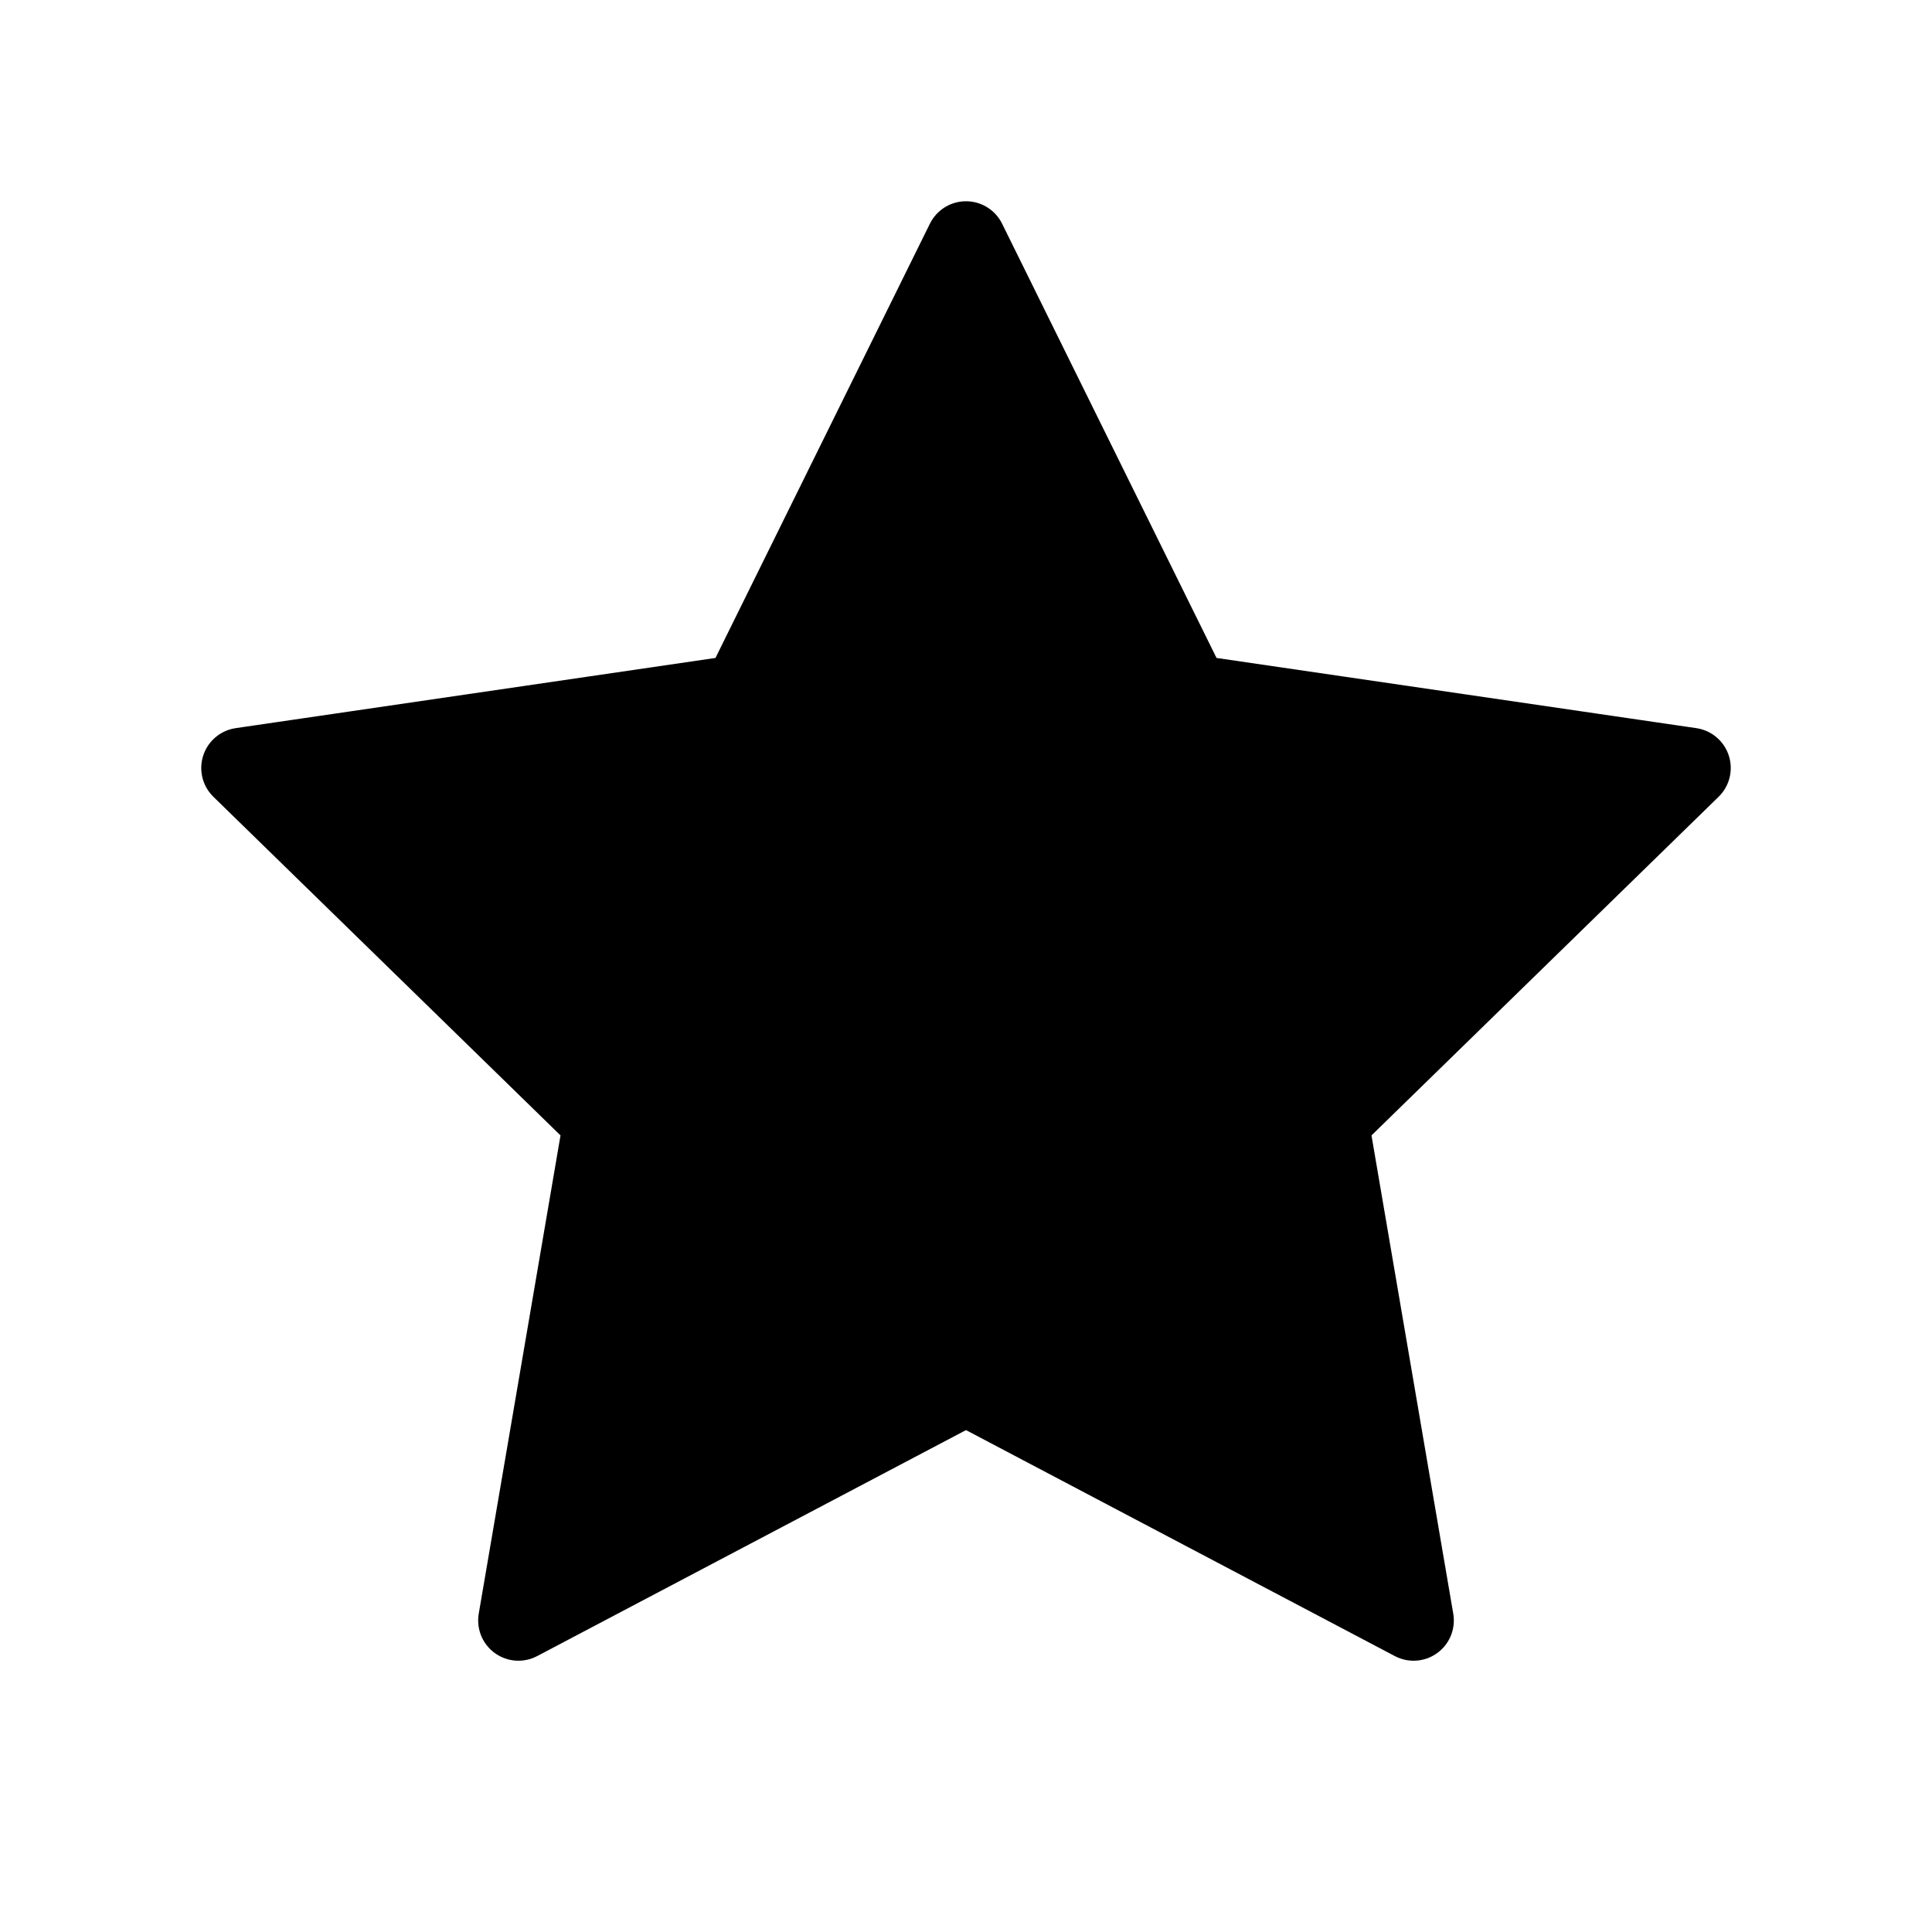
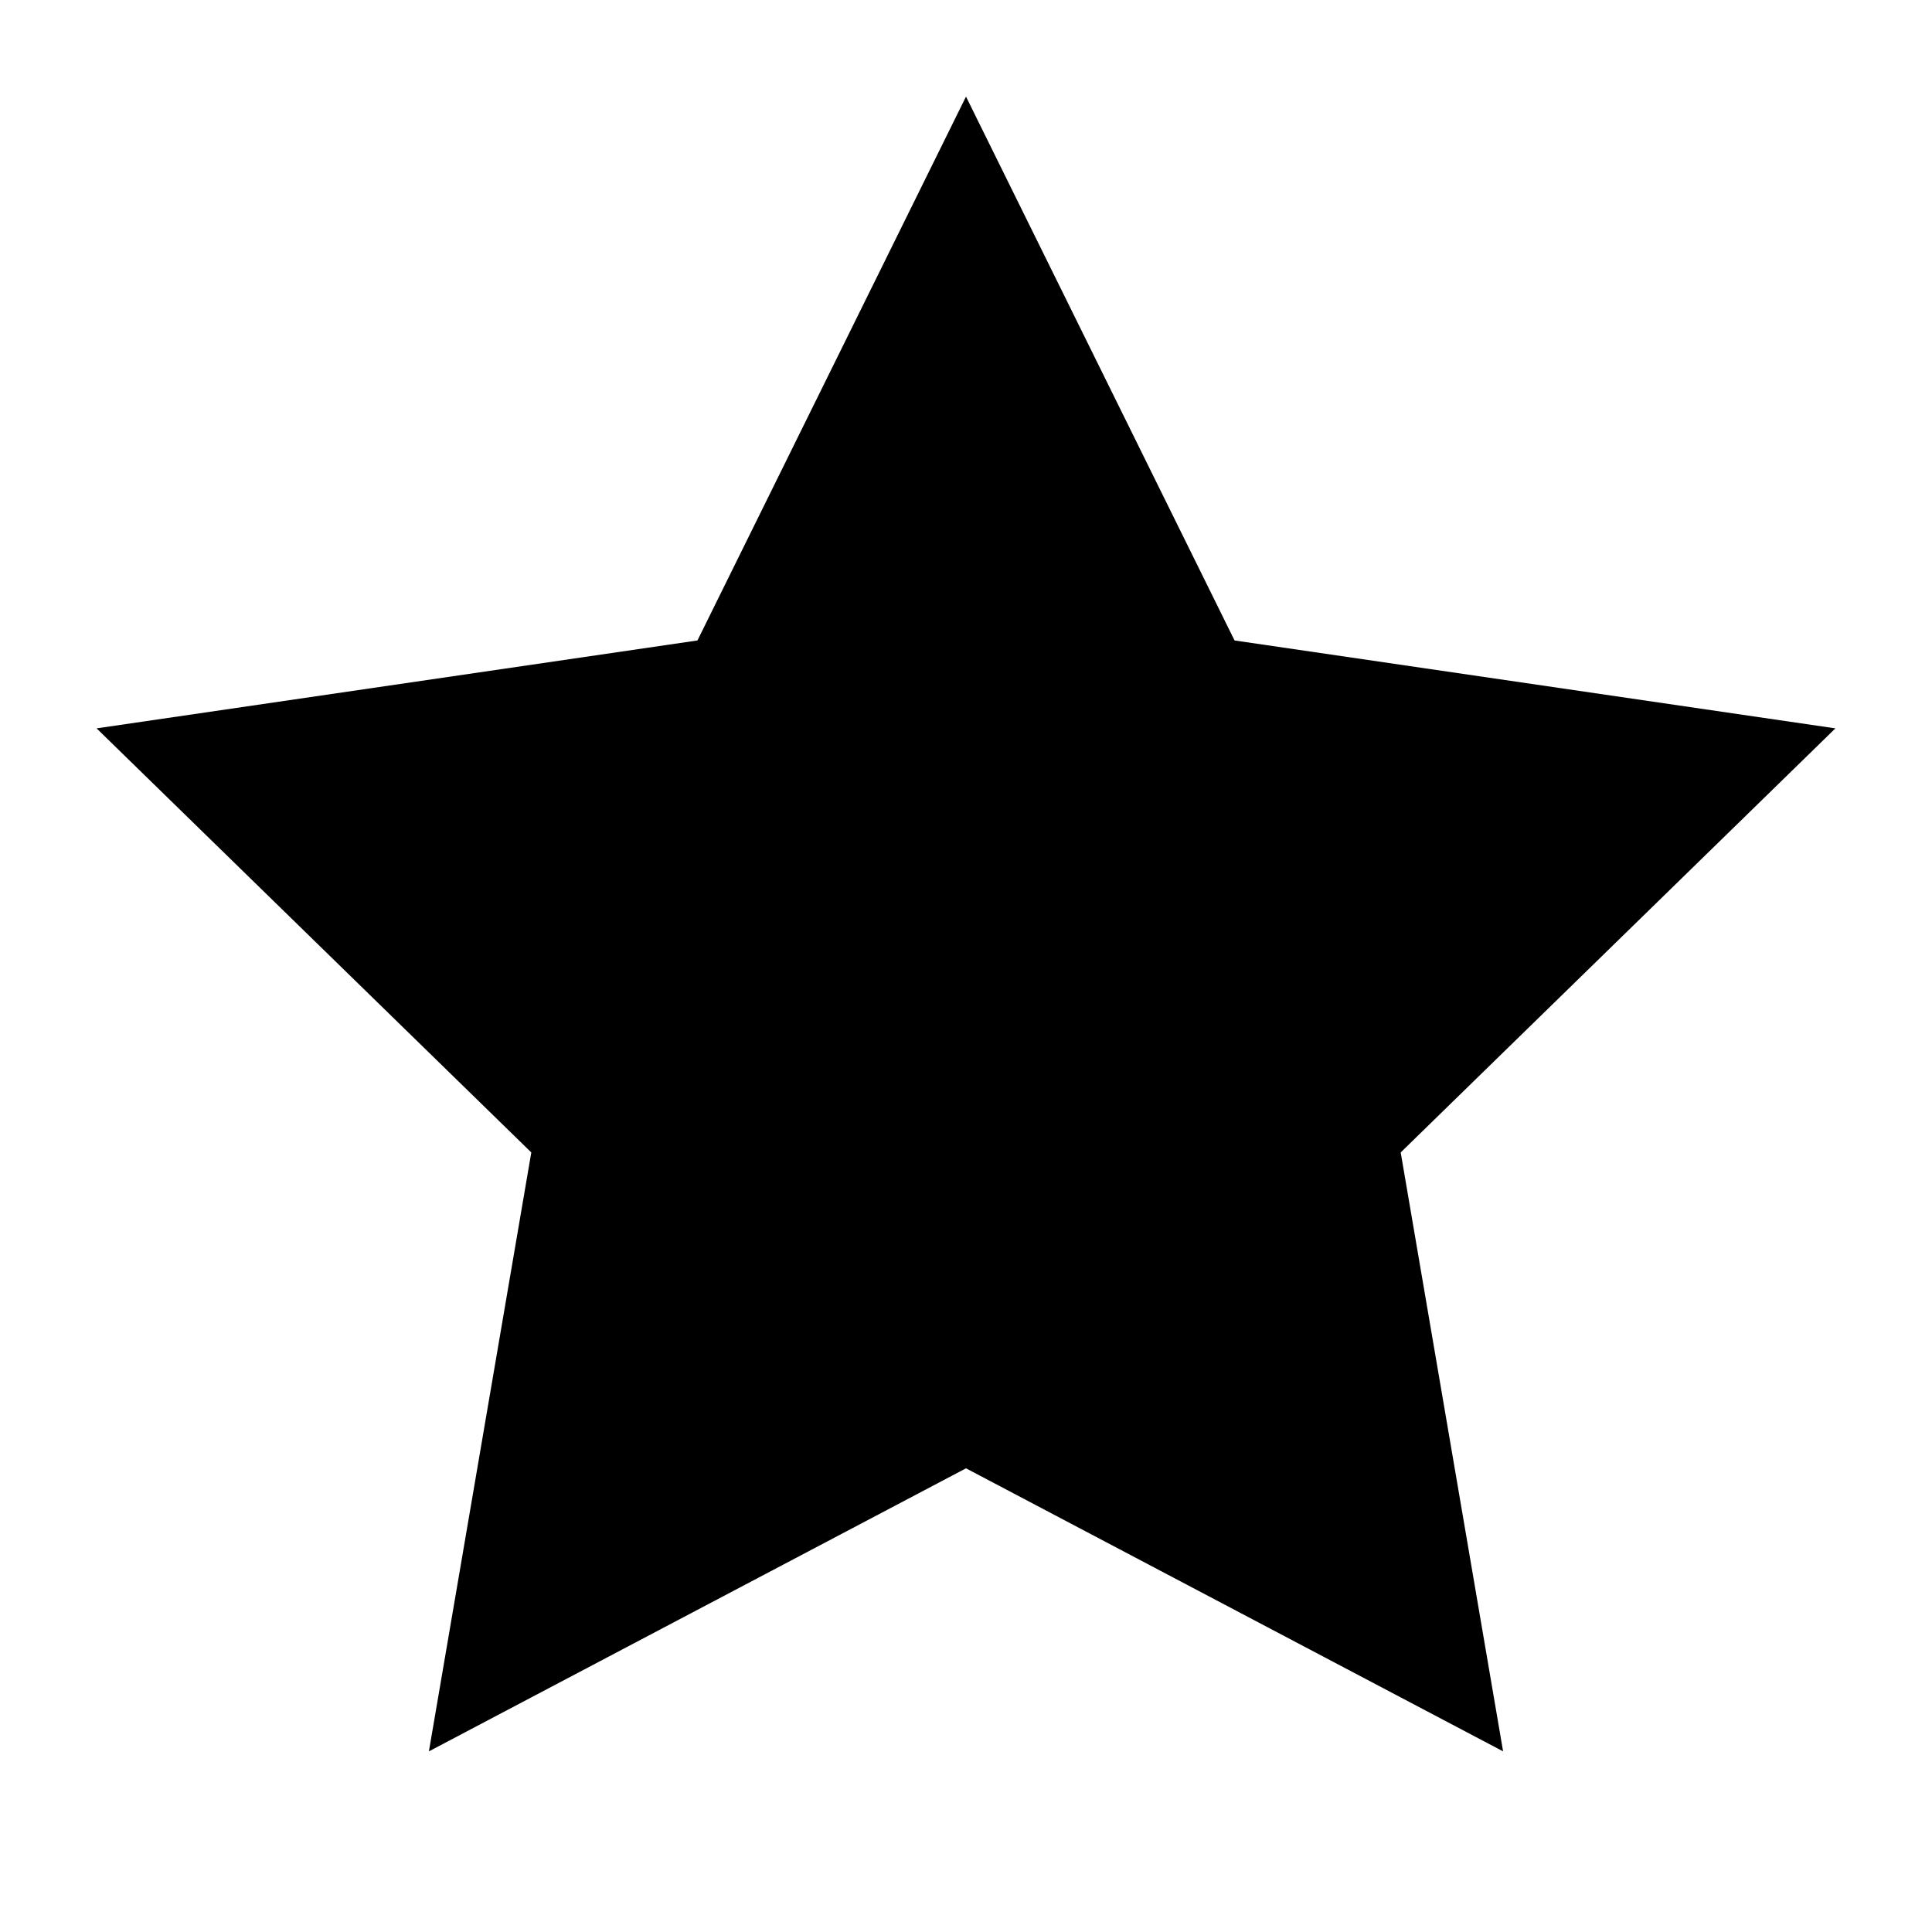
- <svg xmlns="http://www.w3.org/2000/svg" width="24" height="24" viewBox="0 0 24 24" fill="none" aria-hidden="true" focusable="false">
-   <path d="m12 3 2.78 5.63L21 9.54l-4.5 4.39 1.06 6.2L12 17.2l-5.56 2.93 1.06-6.2L3 9.54l6.22-.91L12 3Z" fill="currentColor" stroke="currentColor" stroke-linejoin="round" />
+ <svg xmlns="http://www.w3.org/2000/svg" viewBox="2 2 20 20" fill="none" aria-hidden="true" focusable="false">
+   <path d="m12 3 2.78 5.63L21 9.54l-4.5 4.39 1.06 6.2L12 17.2l-5.56 2.93 1.06-6.2L3 9.54l6.22-.91L12 3Z" fill="currentColor" />
</svg>
